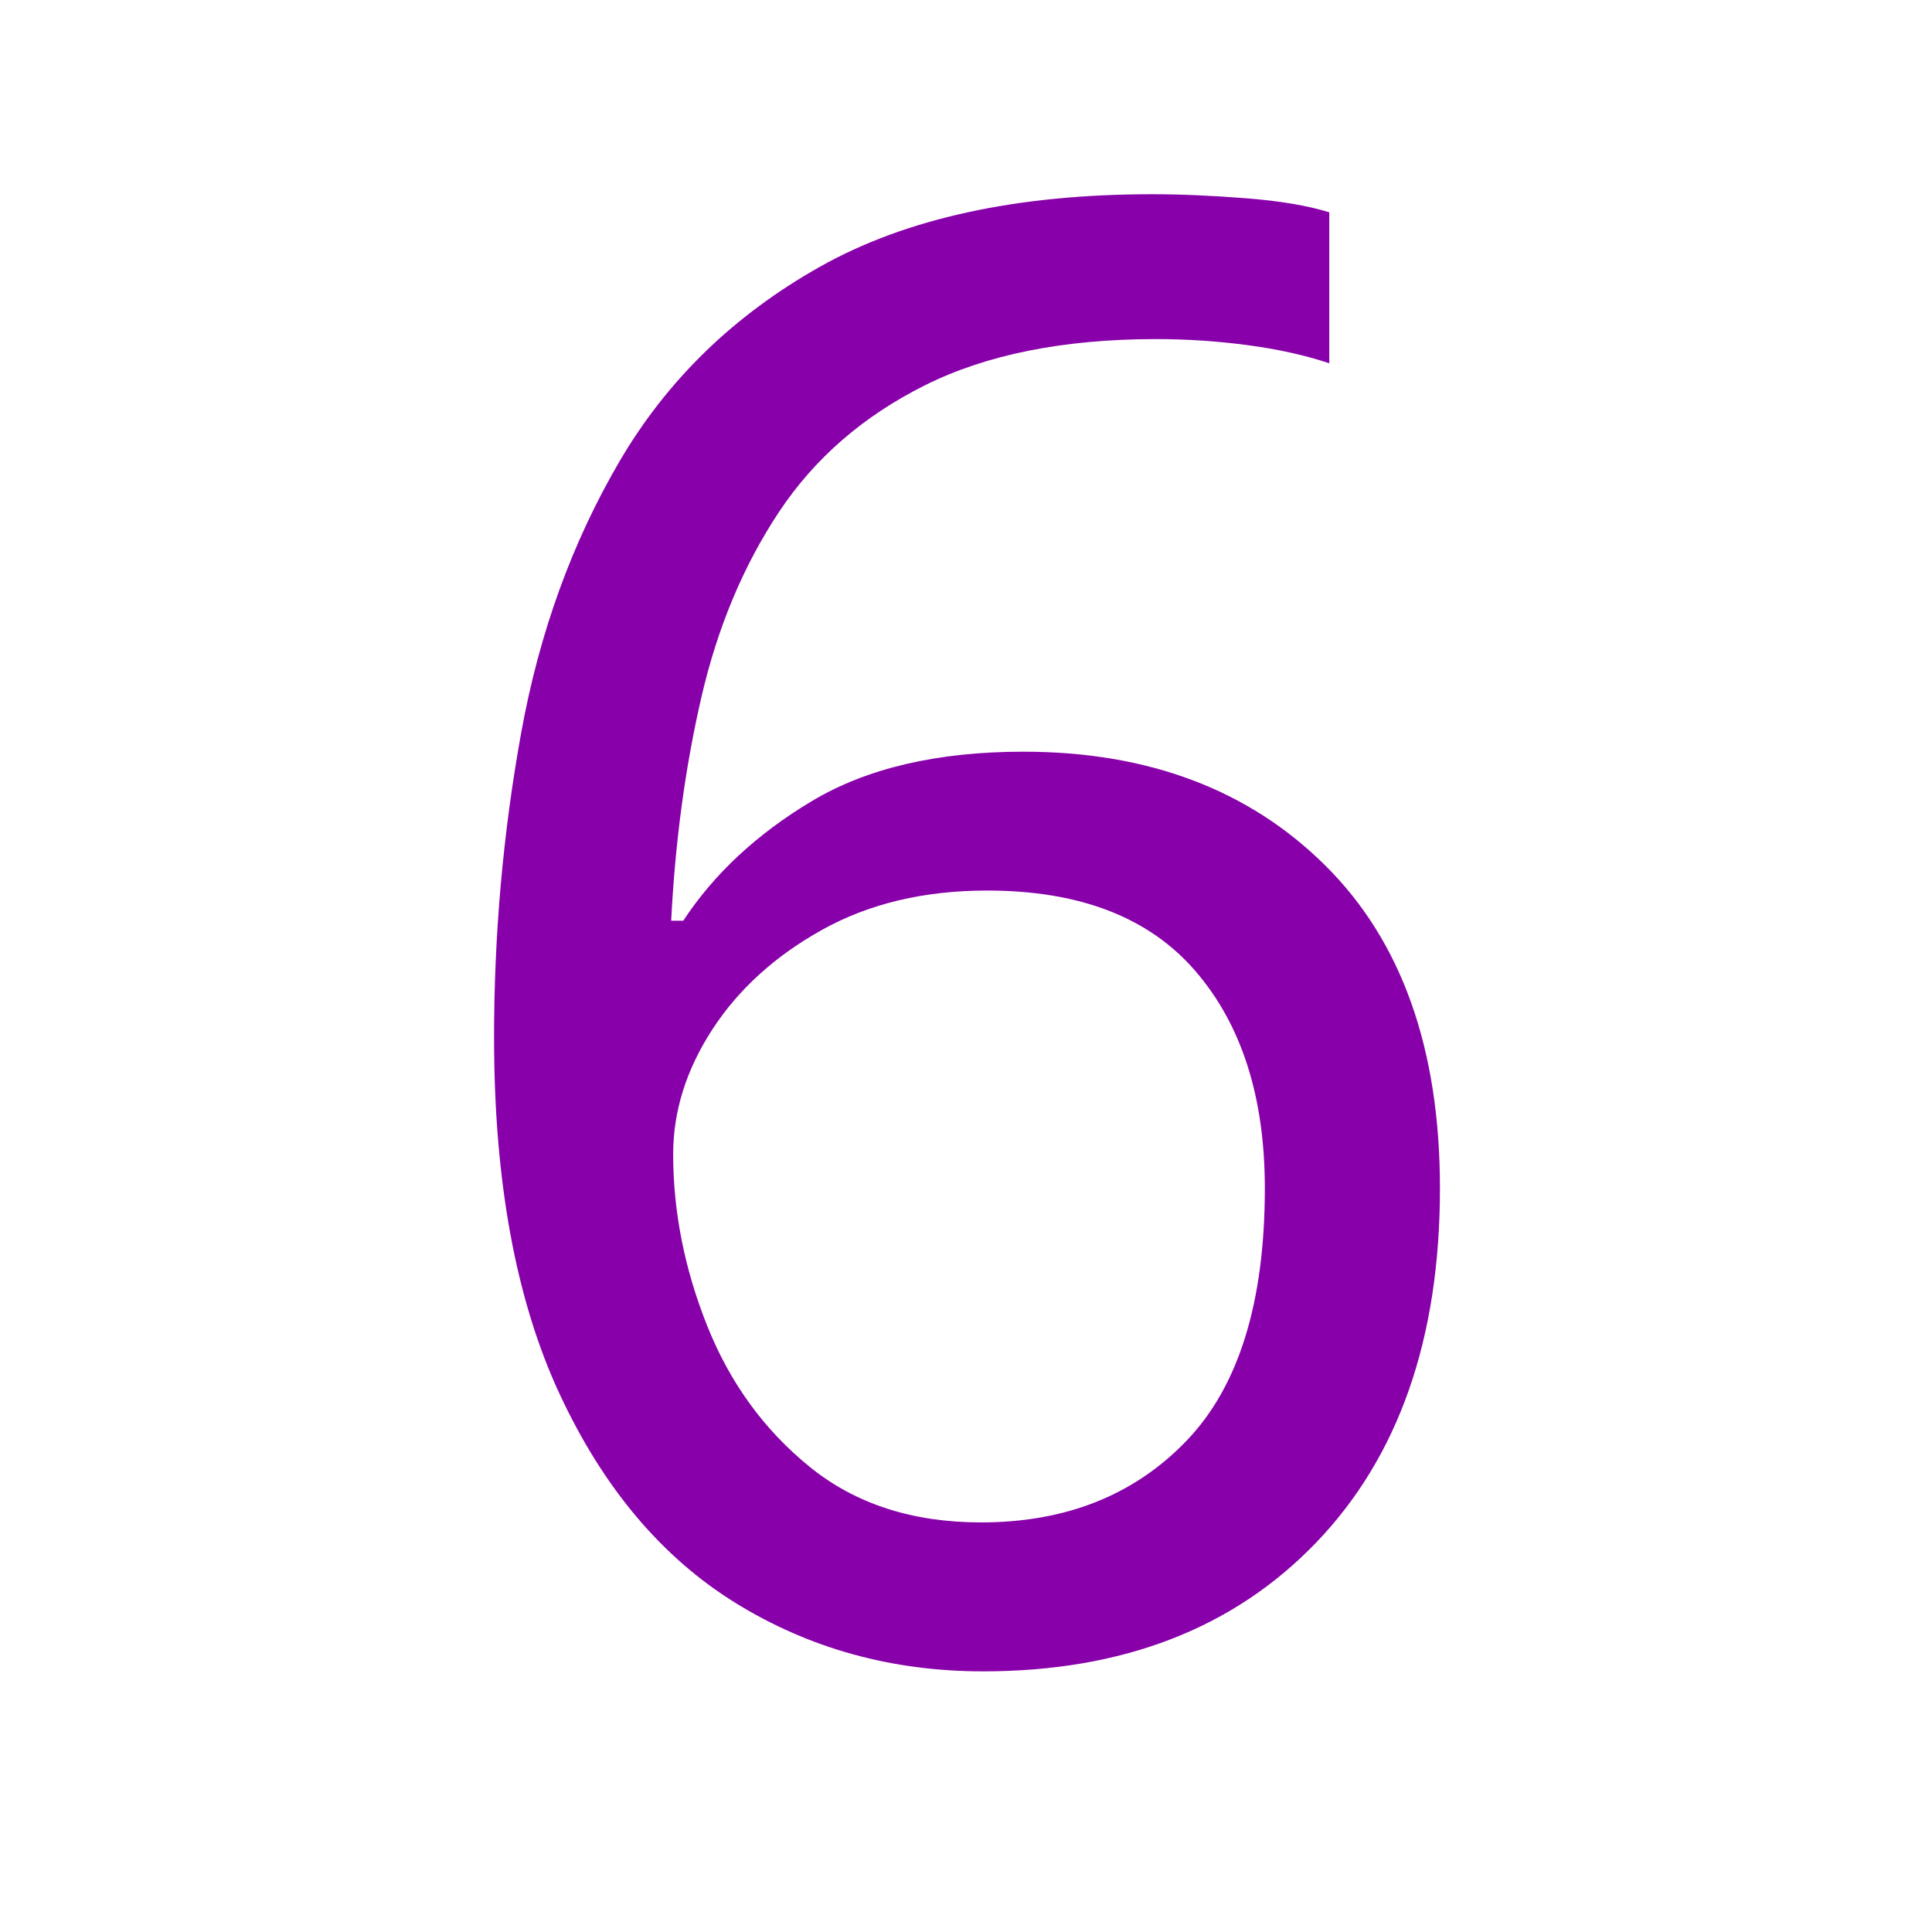
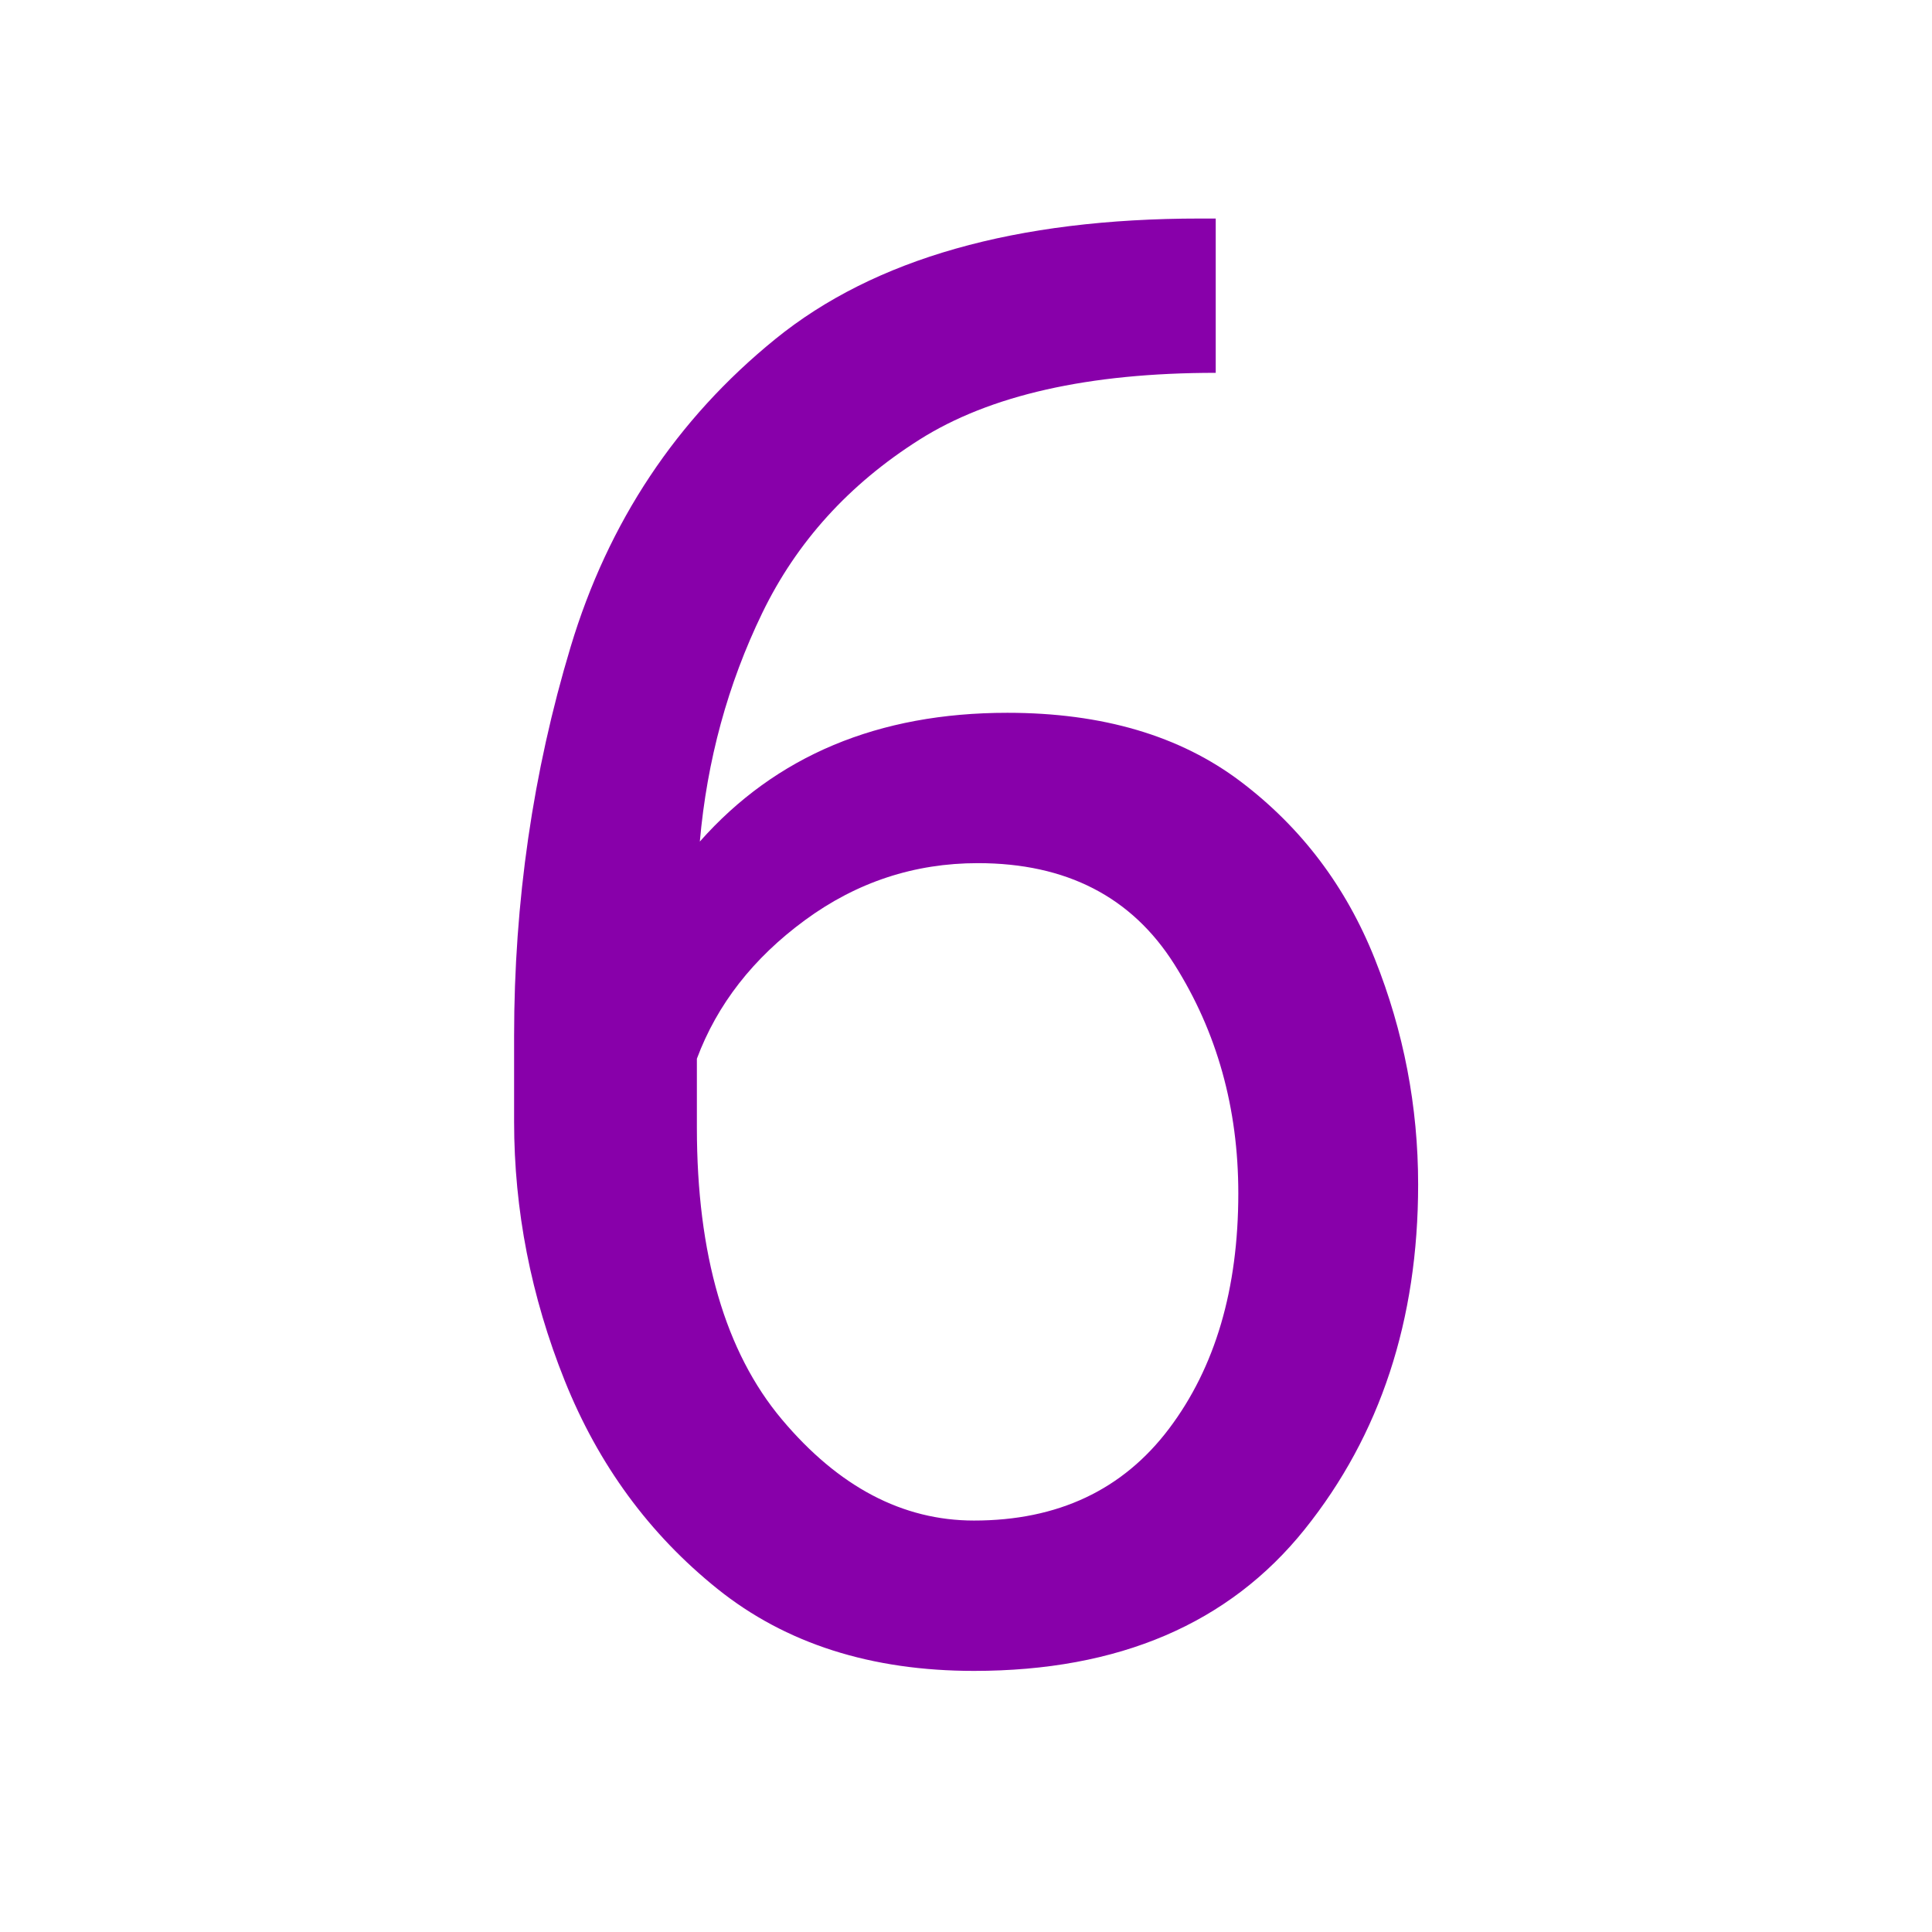
<svg xmlns="http://www.w3.org/2000/svg" width="512" height="512" viewBox="0 0 512 512" version="1.1" id="svg1">
  <defs id="defs1">
    <linearGradient id="swatch2">
      <stop style="stop-color:#4d4d4d;stop-opacity:0.317;" offset="0" id="stop2" />
    </linearGradient>
  </defs>
  <g id="layer1">
-     <text xml:space="preserve" style="font-style:normal;font-variant:normal;font-weight:normal;font-stretch:normal;font-size:192px;font-family:Ubuntu;-inkscape-font-specification:'Ubuntu, Normal';font-variant-ligatures:normal;font-variant-caps:normal;font-variant-numeric:normal;font-variant-east-asian:normal;text-align:start;writing-mode:lr-tb;direction:ltr;text-anchor:start;fill:#8800aa;stroke-width:40" x="101.6" y="437.599" id="text2">
-       <tspan id="tspan2" x="101.6" y="437.599" style="font-style:normal;font-variant:normal;font-weight:normal;font-stretch:normal;font-size:533.333px;font-family:Ubuntu;-inkscape-font-specification:'Ubuntu, Normal';font-variant-ligatures:normal;font-variant-caps:normal;font-variant-numeric:normal;font-variant-east-asian:normal;fill:#8800aa">6</tspan>
+     <text xml:space="preserve" style="font-style:normal;font-variant:normal;font-weight:normal;font-stretch:normal;font-size:192px;font-family:Roboto,Arial,Helvetica;-inkscape-font-specification:'Ubuntu, Normal';font-variant-ligatures:normal;font-variant-caps:normal;font-variant-numeric:normal;font-variant-east-asian:normal;text-align:start;writing-mode:lr-tb;direction:ltr;text-anchor:start;fill:#8800aa;stroke-width:40" x="101.6" y="437.599" id="text2">
+       <tspan id="tspan2" x="101.6" y="437.599" style="font-style:normal;font-variant:normal;font-weight:normal;font-stretch:normal;font-size:533.333px;font-family:Roboto,Arial,Helvetica;-inkscape-font-specification:'Ubuntu, Normal';font-variant-ligatures:normal;font-variant-caps:normal;font-variant-numeric:normal;font-variant-east-asian:normal;fill:#8800aa">6</tspan>
    </text>
  </g>
</svg>
